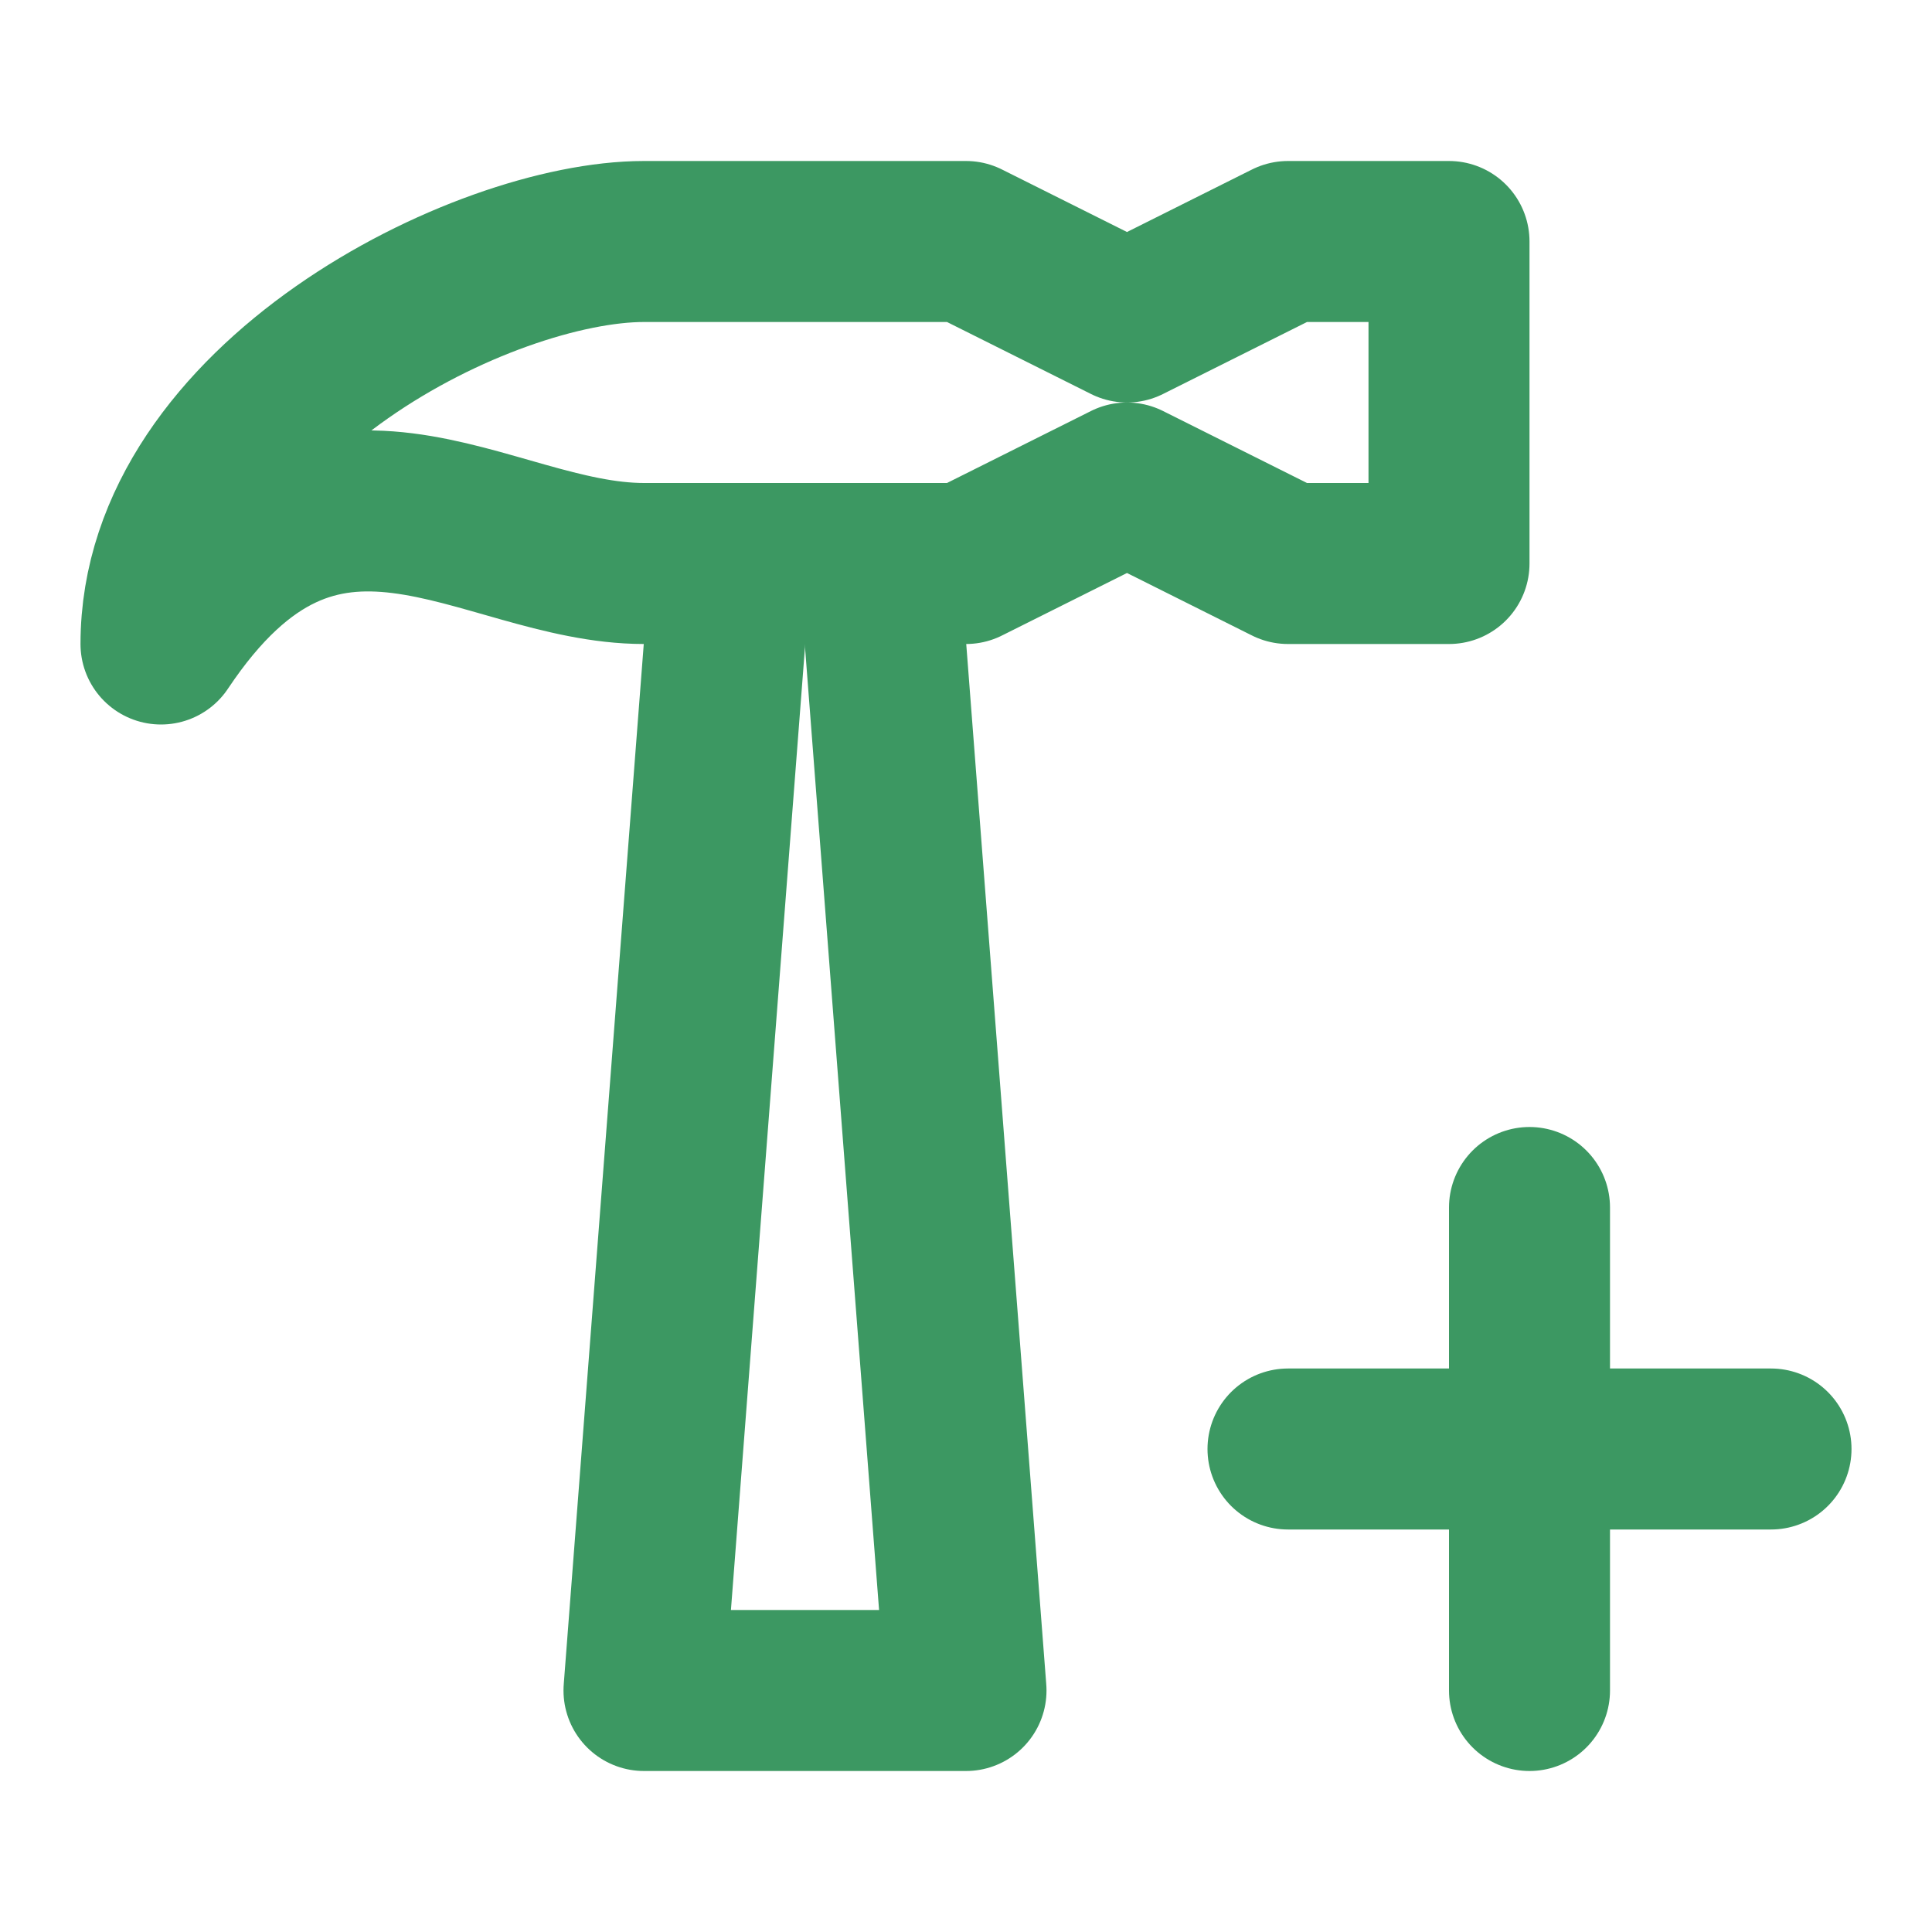
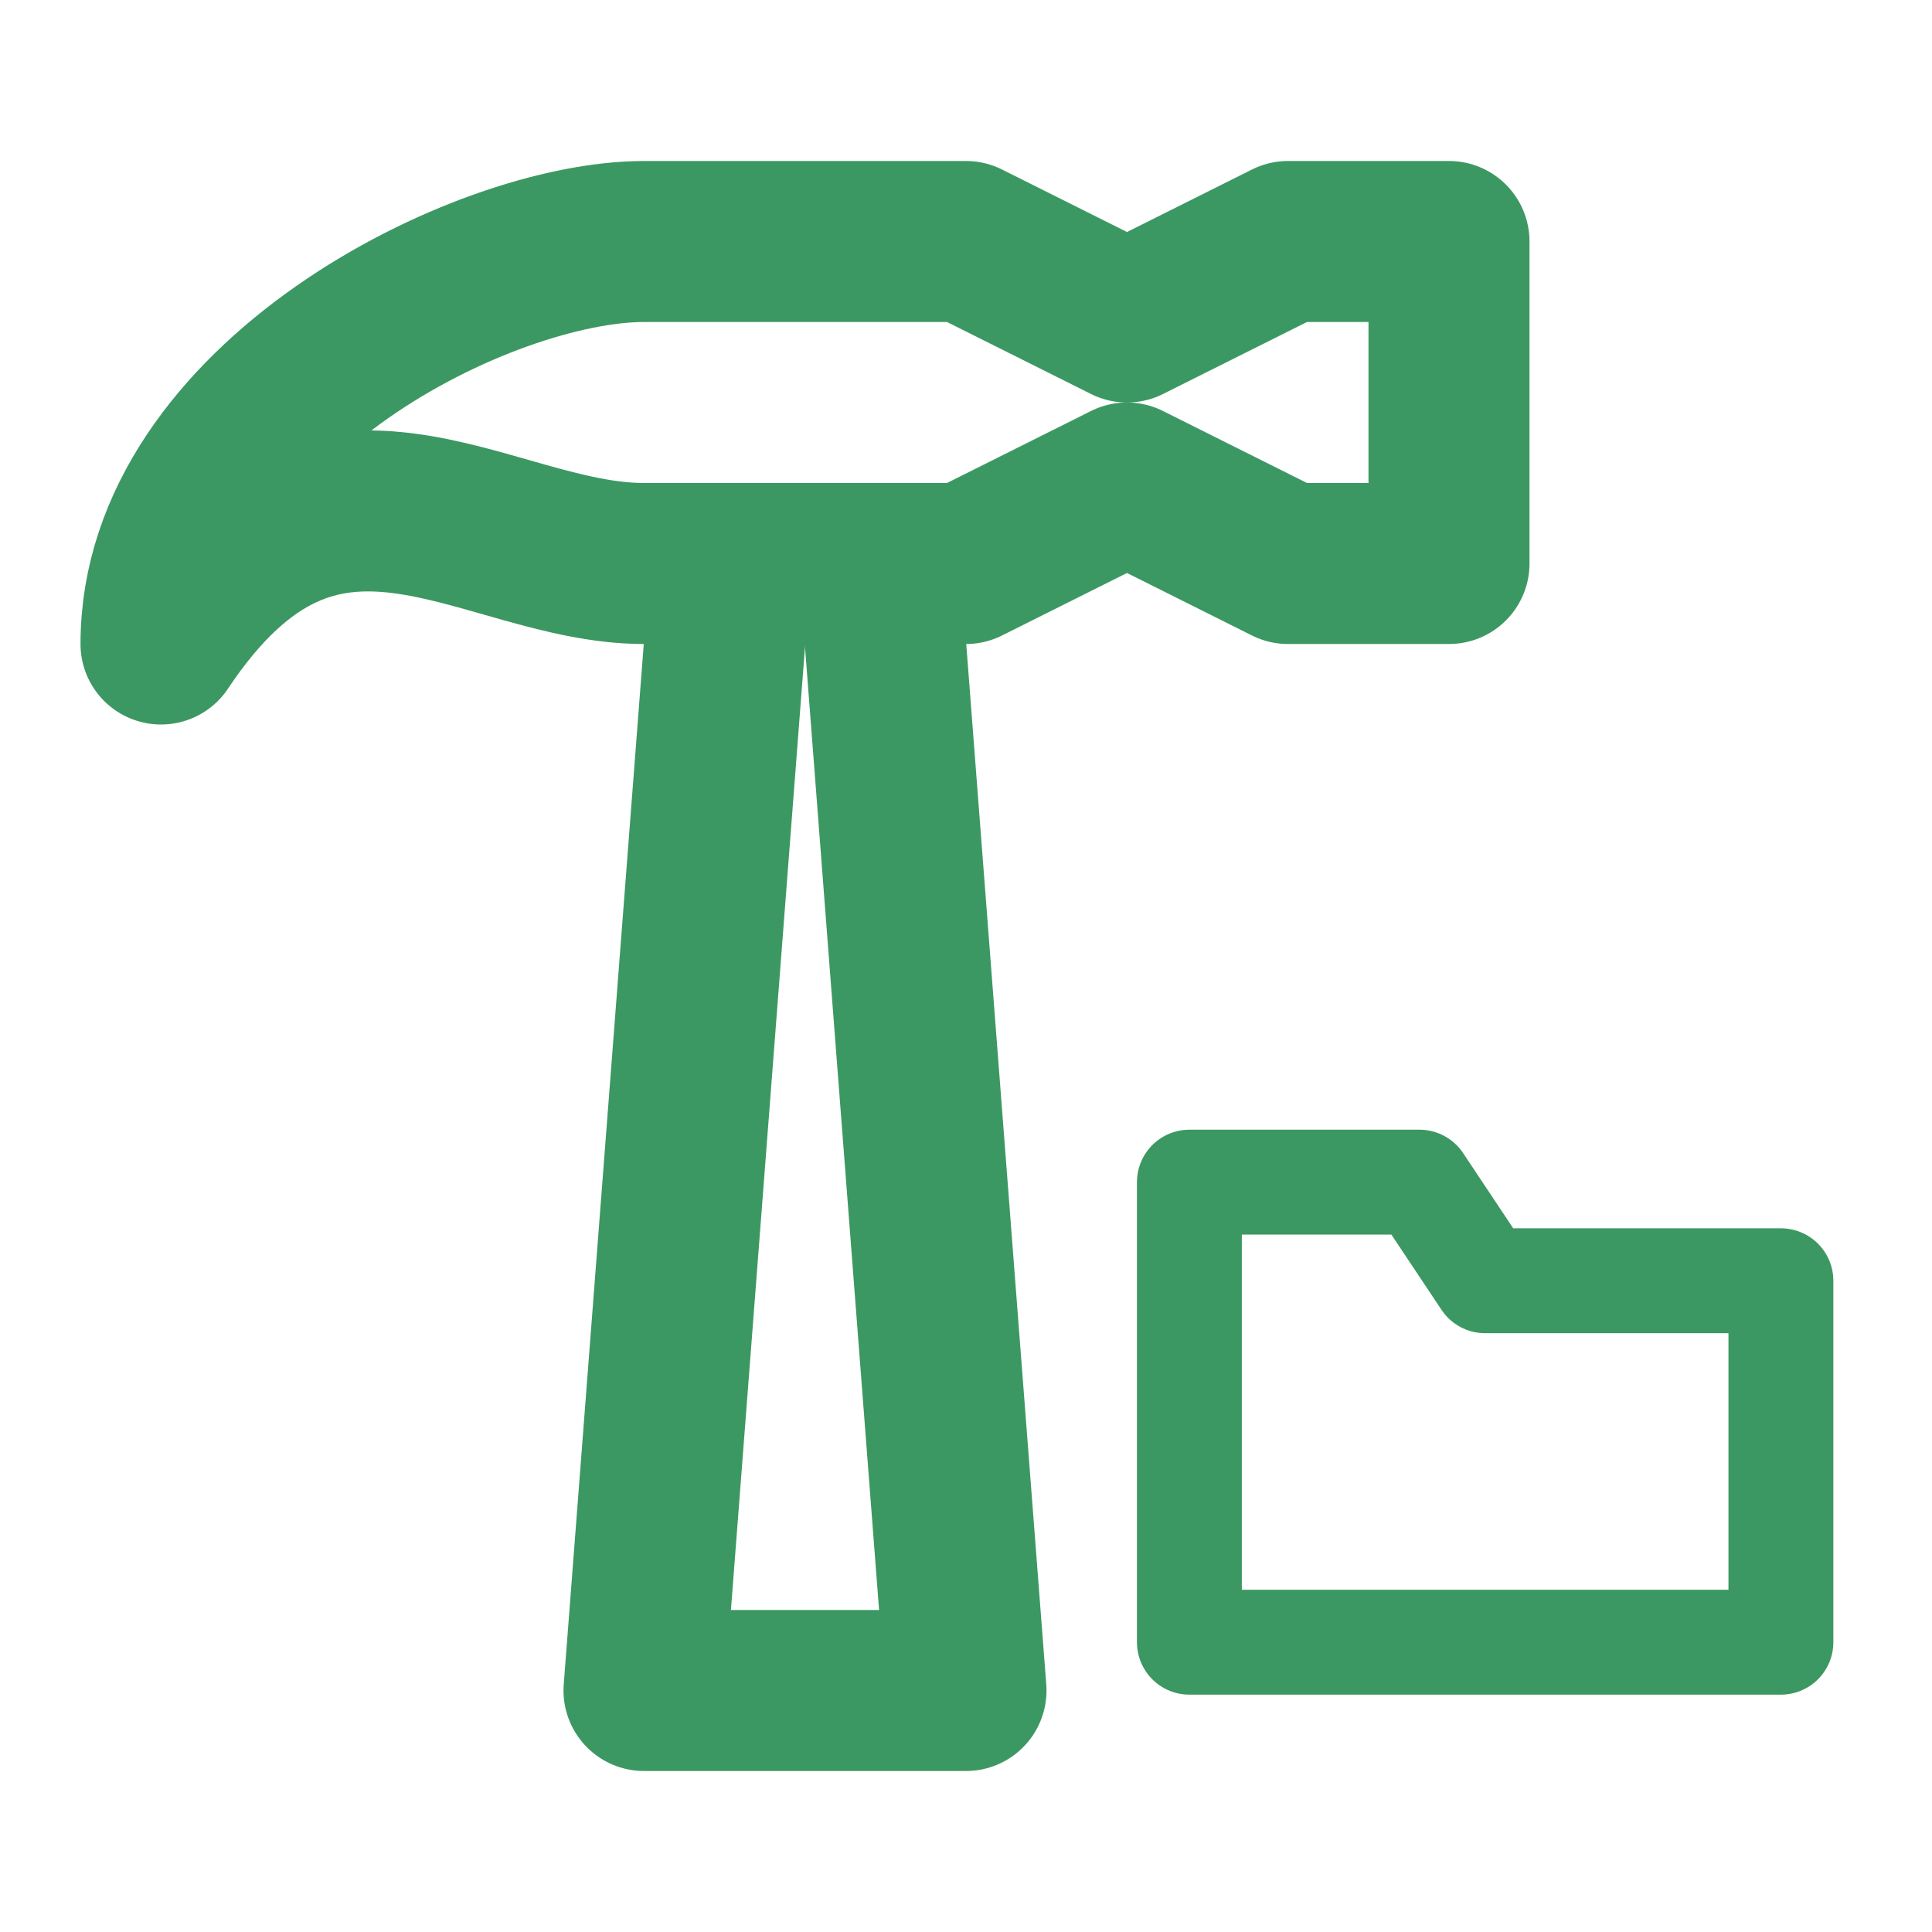
<svg xmlns="http://www.w3.org/2000/svg" width="24" height="24" viewBox="0 0 24 24" version="1.1" id="svg1">
  <defs id="defs1" />
  <g id="layer1">
    <path style="fill:none;fill-opacity:1;stroke:#3c9862;stroke-width:2;stroke-linecap:round;stroke-linejoin:round;stroke-opacity:1" d="m 18,3 h -2 l -2,1 -2,-1 H 8 c -2,-10e-8 -6,2 -6,5 2,-3 4,-1 6,-1 h 4 l 2,-1 2,1 h 2 z" id="path4" />
    <path style="fill:none;fill-opacity:1;stroke:#3c9862;stroke-width:2;stroke-linecap:round;stroke-linejoin:round;stroke-opacity:1" d="M 9,8 8,21 h 4 L 11,8" id="path5" />
-     <path style="fill:none;fill-opacity:1;stroke:#3c9862;stroke-width:2;stroke-linecap:round;stroke-linejoin:round;stroke-dasharray:none;stroke-opacity:1" d="m 16,18 h 6" id="path1" />
-     <path style="fill:none;fill-opacity:1;stroke:#3c9862;stroke-width:2;stroke-linecap:round;stroke-linejoin:round;stroke-dasharray:none;stroke-opacity:1" d="m 19,15 v 6" id="path2" />
+     <path style="fill:none;fill-opacity:1;stroke:#3c9862;stroke-width:1.303;stroke-linecap:round;stroke-linejoin:round;stroke-dasharray:none;stroke-opacity:1" d="m 14.775,20.4 h 7.348 V 15.91 H 18.449 l -0.816,-1.225 h -2.858 z" id="path2" />
  </g>
</svg>
